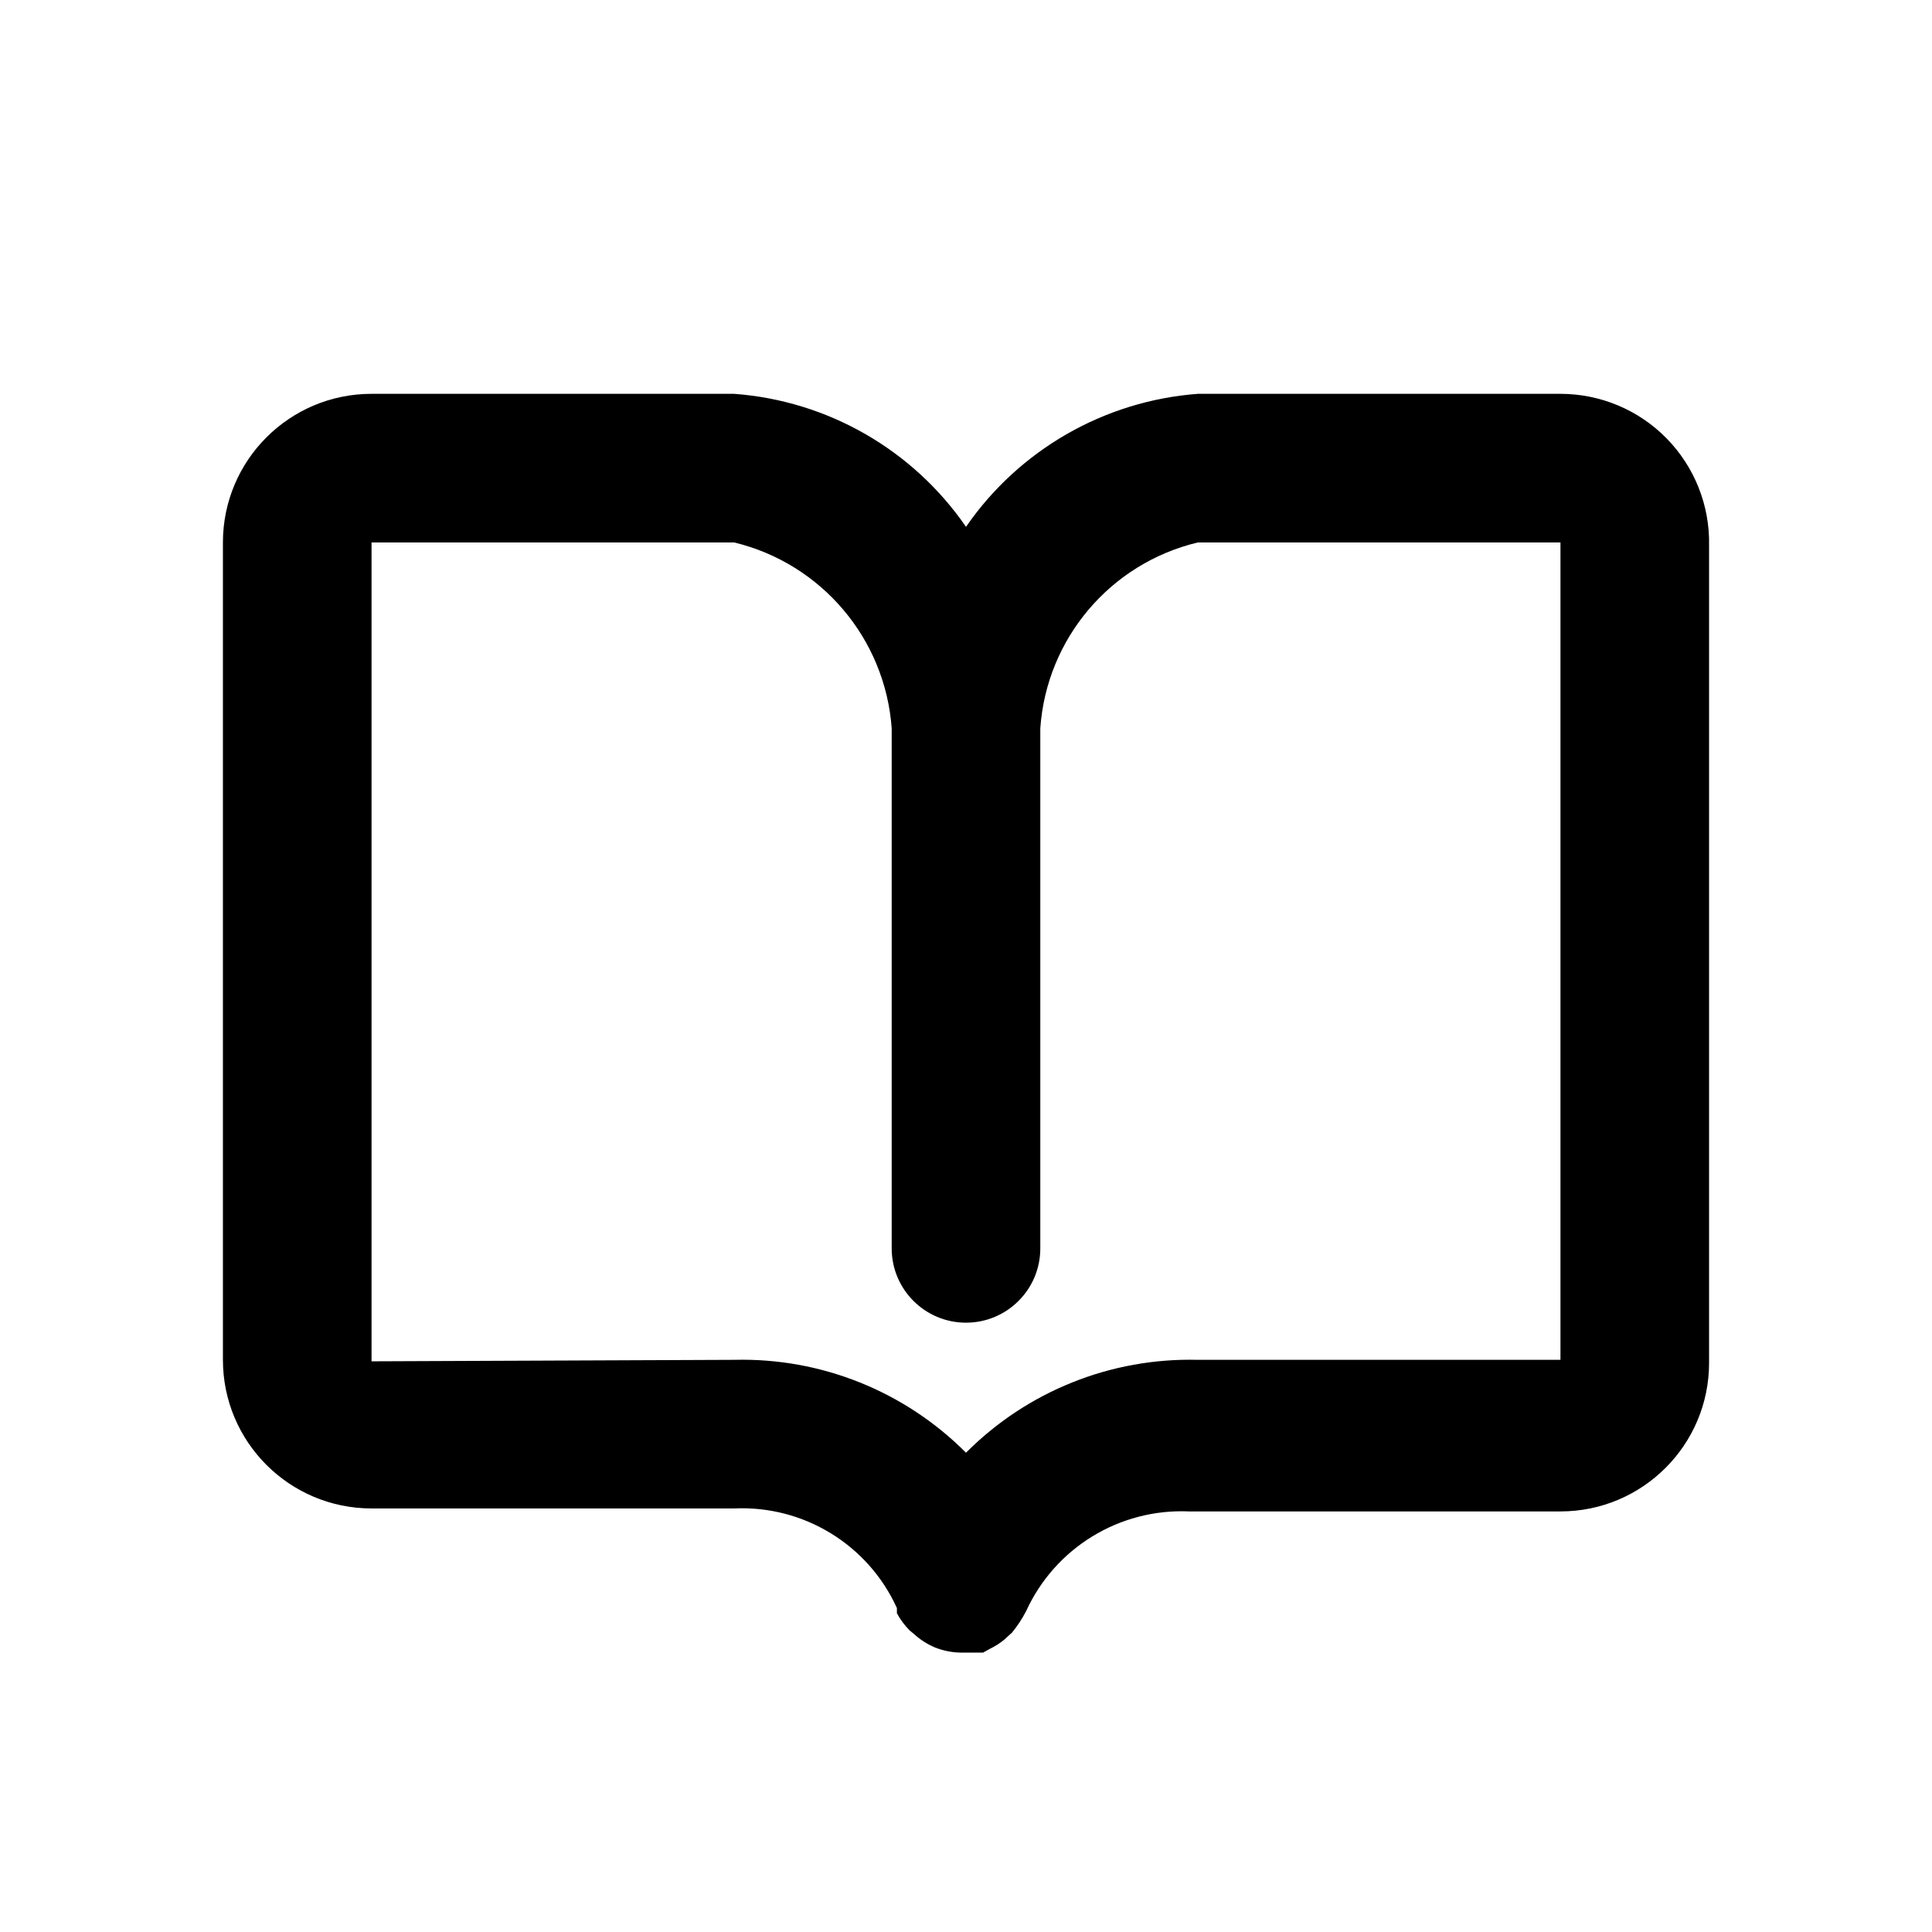
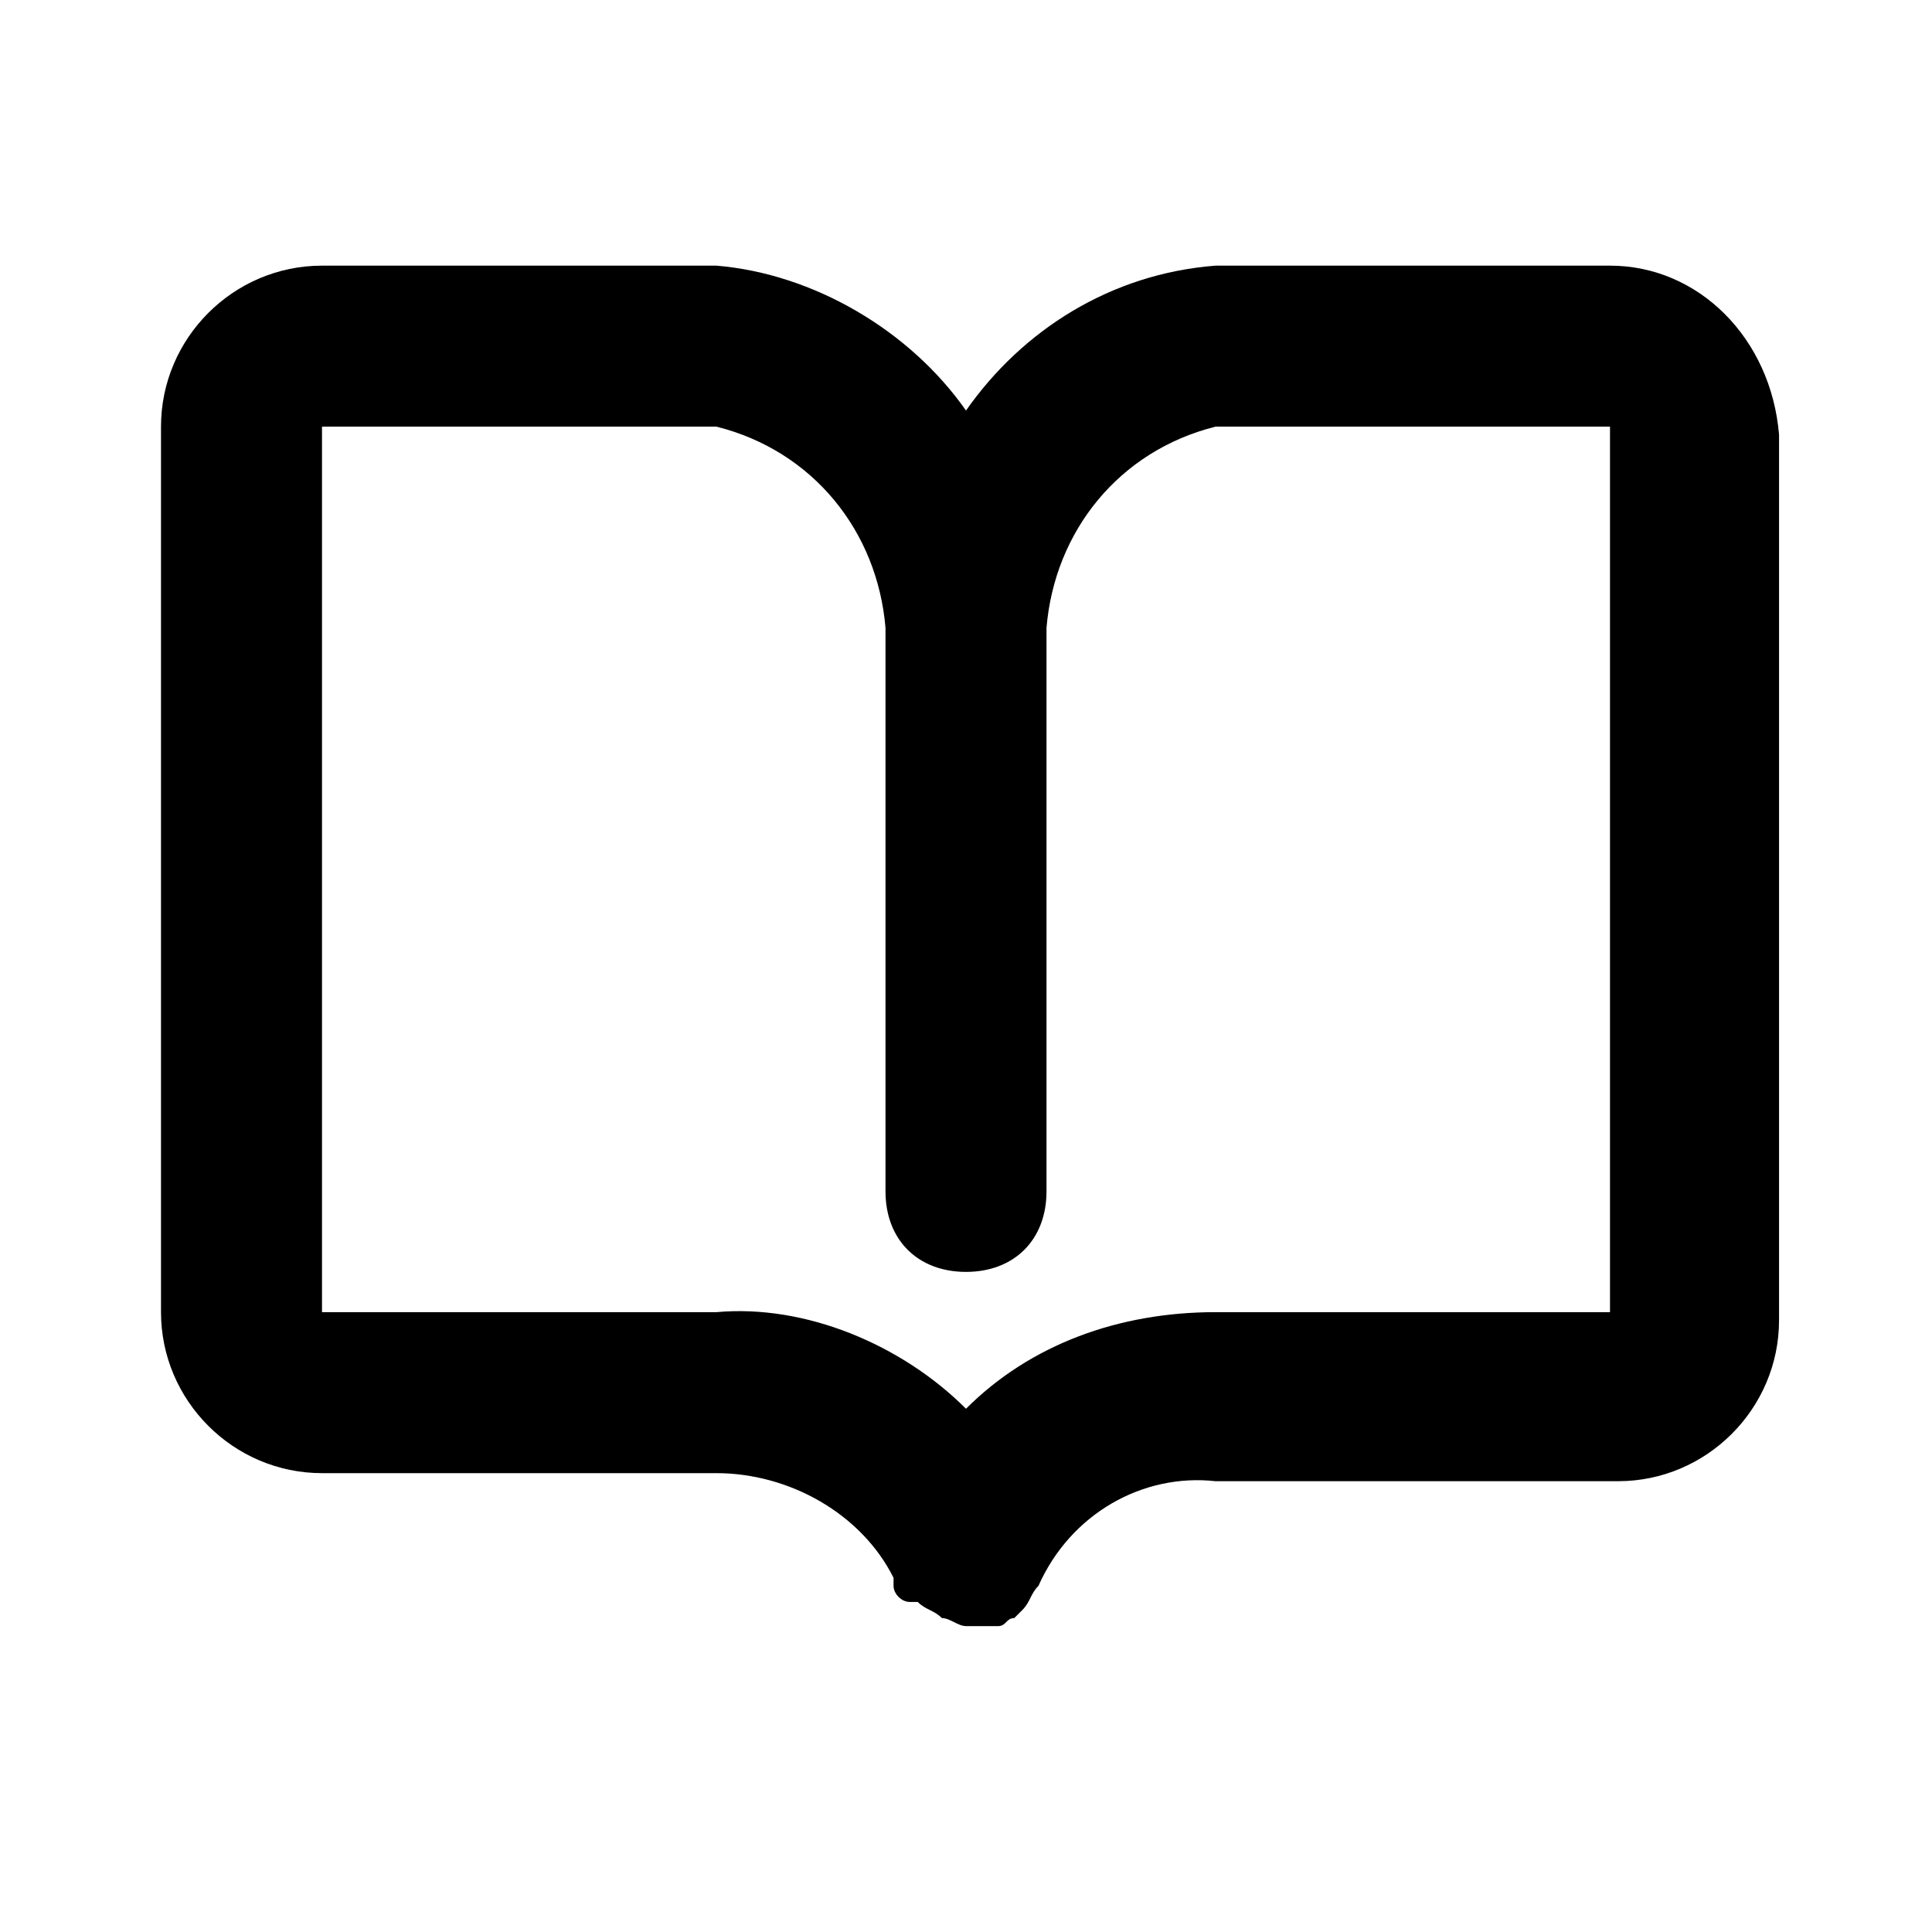
- <svg data-name="Layer 1" viewBox="0 0 26 26">
-   <path d="M21 5.3h-4.88A4.17 4.17 0 0 0 13 7.09 4.16 4.16 0 0 0 9.88 5.3H5a2 2 0 0 0-2 2v11a2 2 0 0 0 2 2h4.88a2.29 2.29 0 0 1 2.19 1.34v.07a1 1 0 0 0 .17.23l.06.05a1 1 0 0 0 .28.18 1 1 0 0 0 .34.07h.31l.09-.05a1 1 0 0 0 .19-.12l.11-.1a1.67 1.67 0 0 0 .19-.29A2.3 2.3 0 0 1 16 20.34h5a2 2 0 0 0 2-2v-11a2 2 0 0 0-2-2.04zm0 13h-4.88A4.25 4.25 0 0 0 13 19.55a4.25 4.25 0 0 0-3.12-1.25L5 18.32V7.3h4.88A2.78 2.78 0 0 1 12 9.8v7a1 1 0 0 0 2 0v-7a2.77 2.77 0 0 1 2.12-2.5H21z" />
+ <svg xmlns="http://www.w3.org/2000/svg" viewBox="0 0 24 24">
+   <path d="M20 3.3h-4.9c-1.3.1-2.4.8-3.1 1.8-.7-1-1.9-1.7-3.1-1.8H4c-1.1 0-2 .9-2 2v11c0 1.1.9 2 2 2h4.9c.9 0 1.8.5 2.2 1.3v.1c0 .1.1.2.2.2h.1c.1.1.2.1.3.2.1 0 .2.1.3.1h.4c.1 0 .1-.1.2-.1l.1-.1c.1-.1.1-.2.2-.3.4-.9 1.3-1.4 2.2-1.3h5c1.1 0 2-.9 2-2v-11c-.1-1.2-1-2.1-2.1-2.1zm0 13h-4.9c-1.2 0-2.3.4-3.1 1.2-.8-.8-2-1.3-3.1-1.2H4v-11h4.9c1.2.3 2 1.3 2.1 2.5v7c0 .6.4 1 1 1s1-.4 1-1v-7c.1-1.2.9-2.2 2.1-2.5H20v11z" />
</svg>
